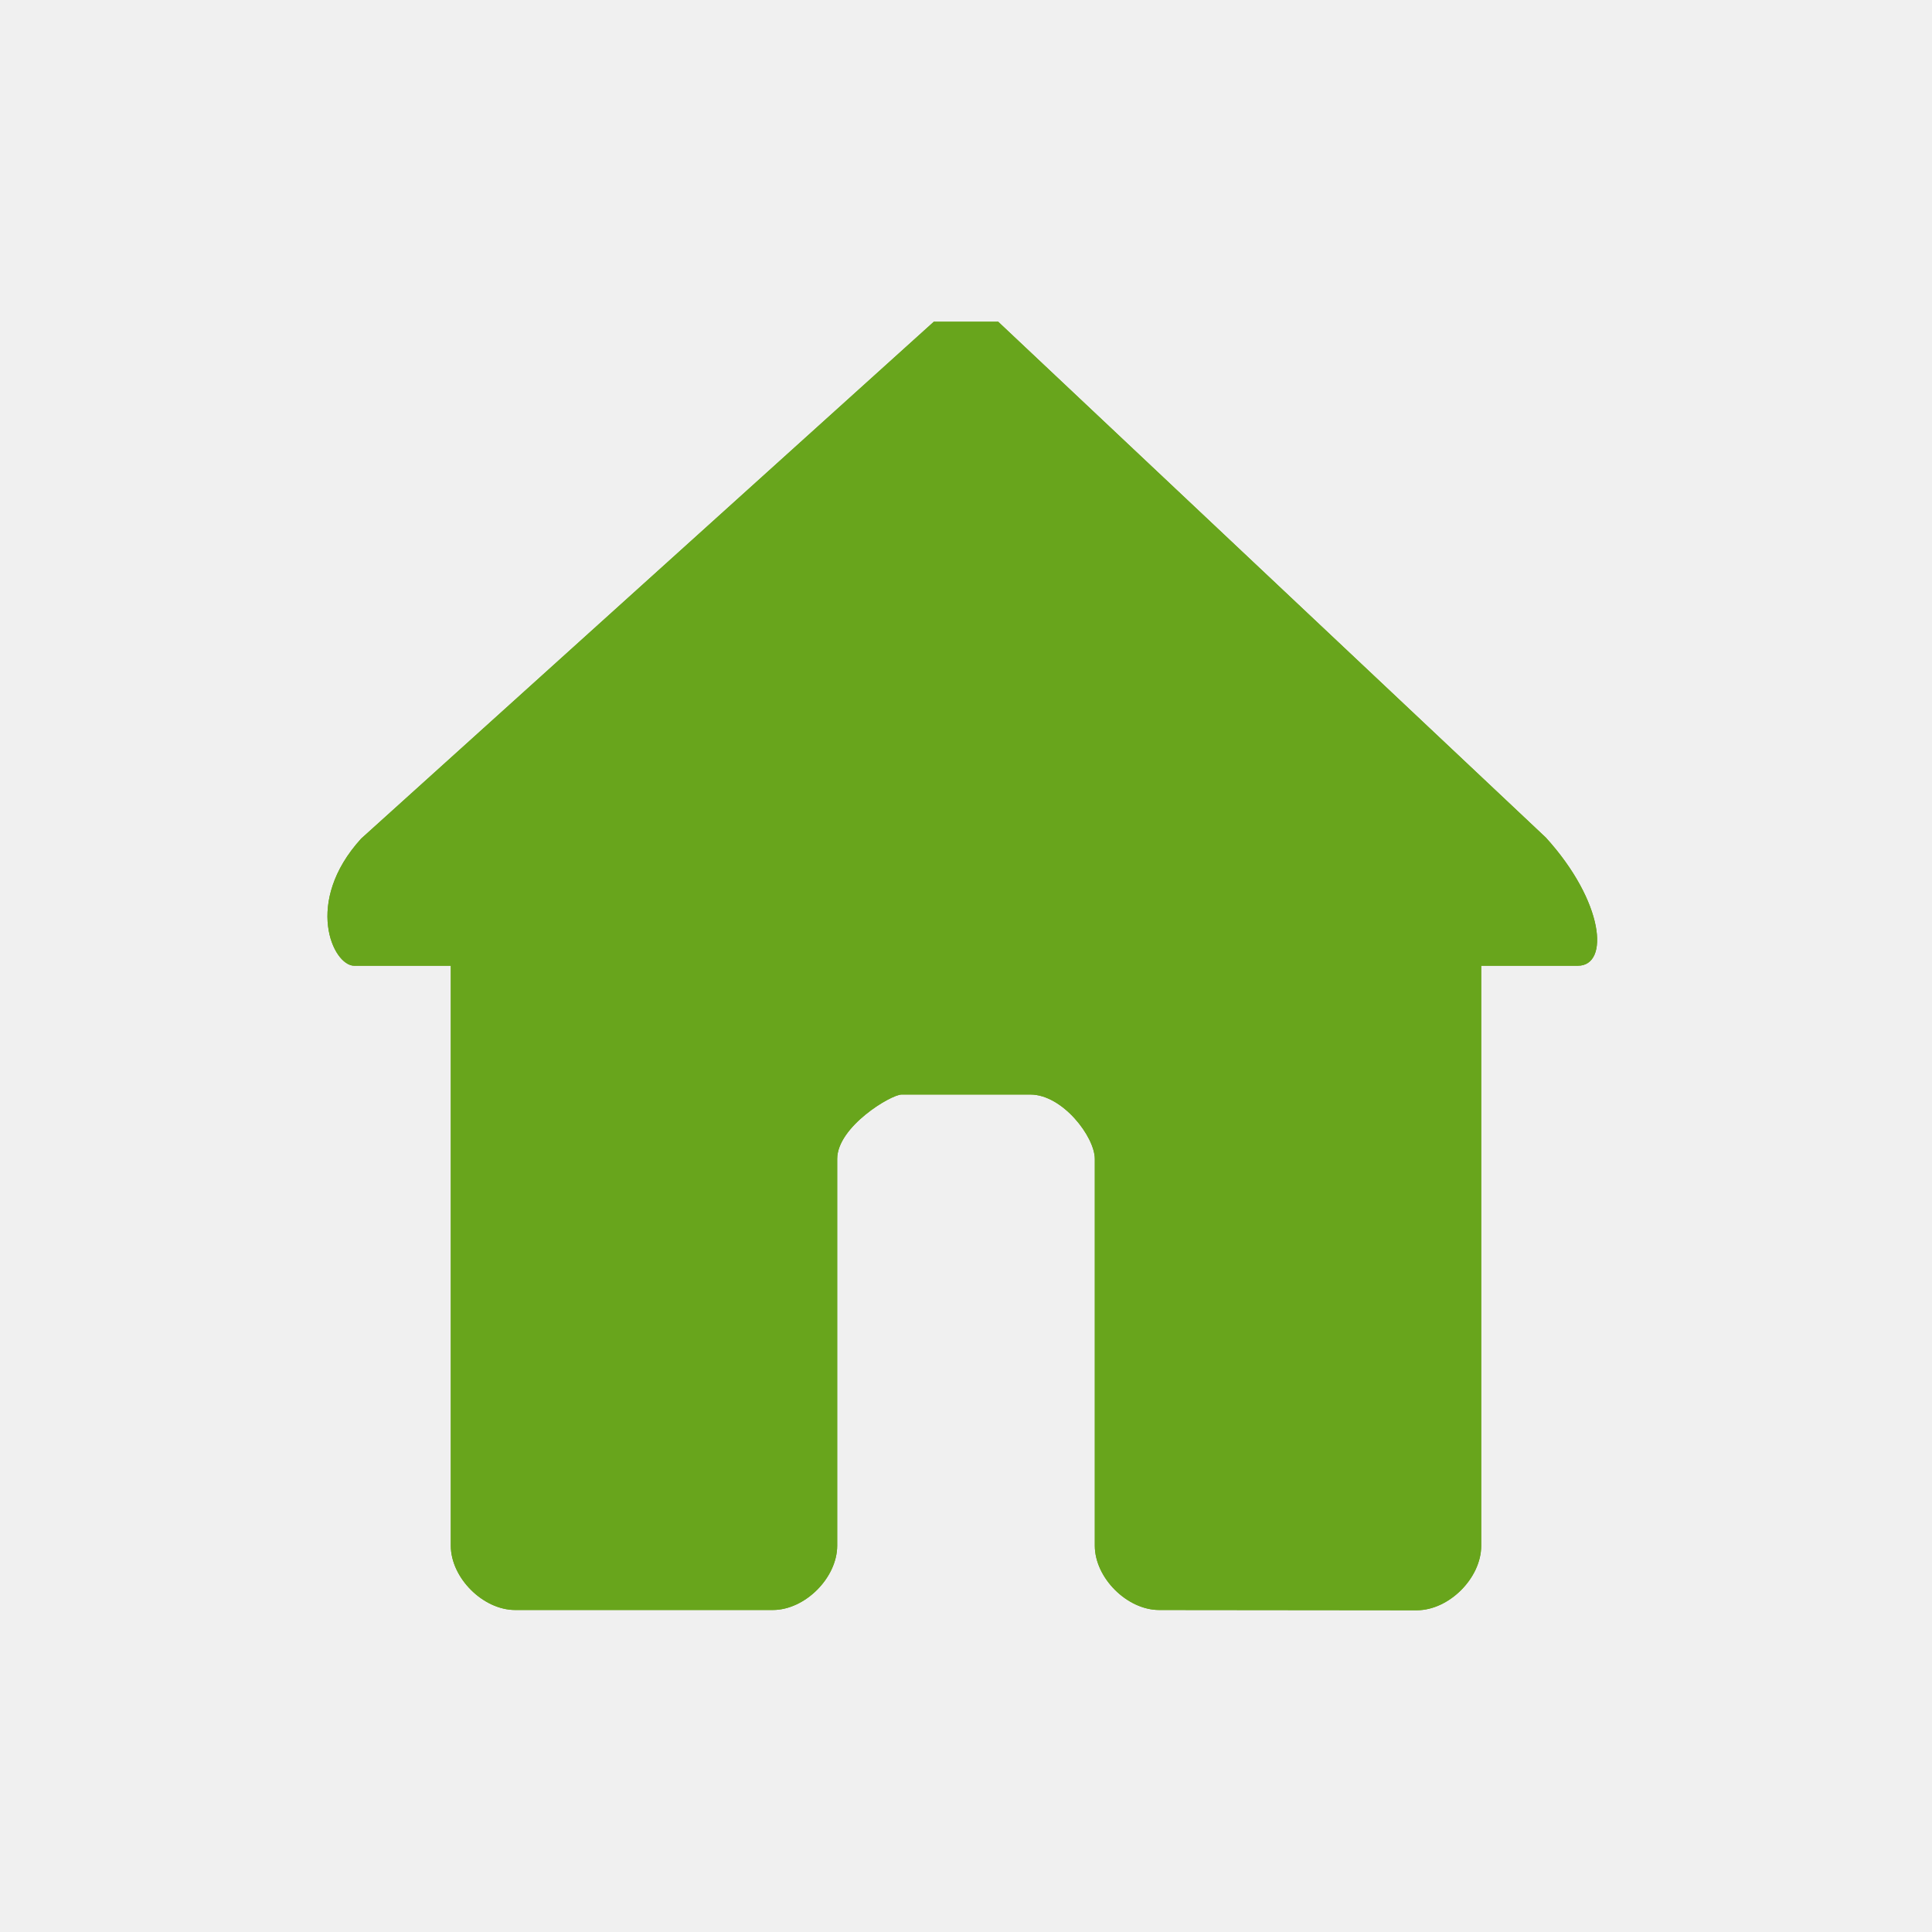
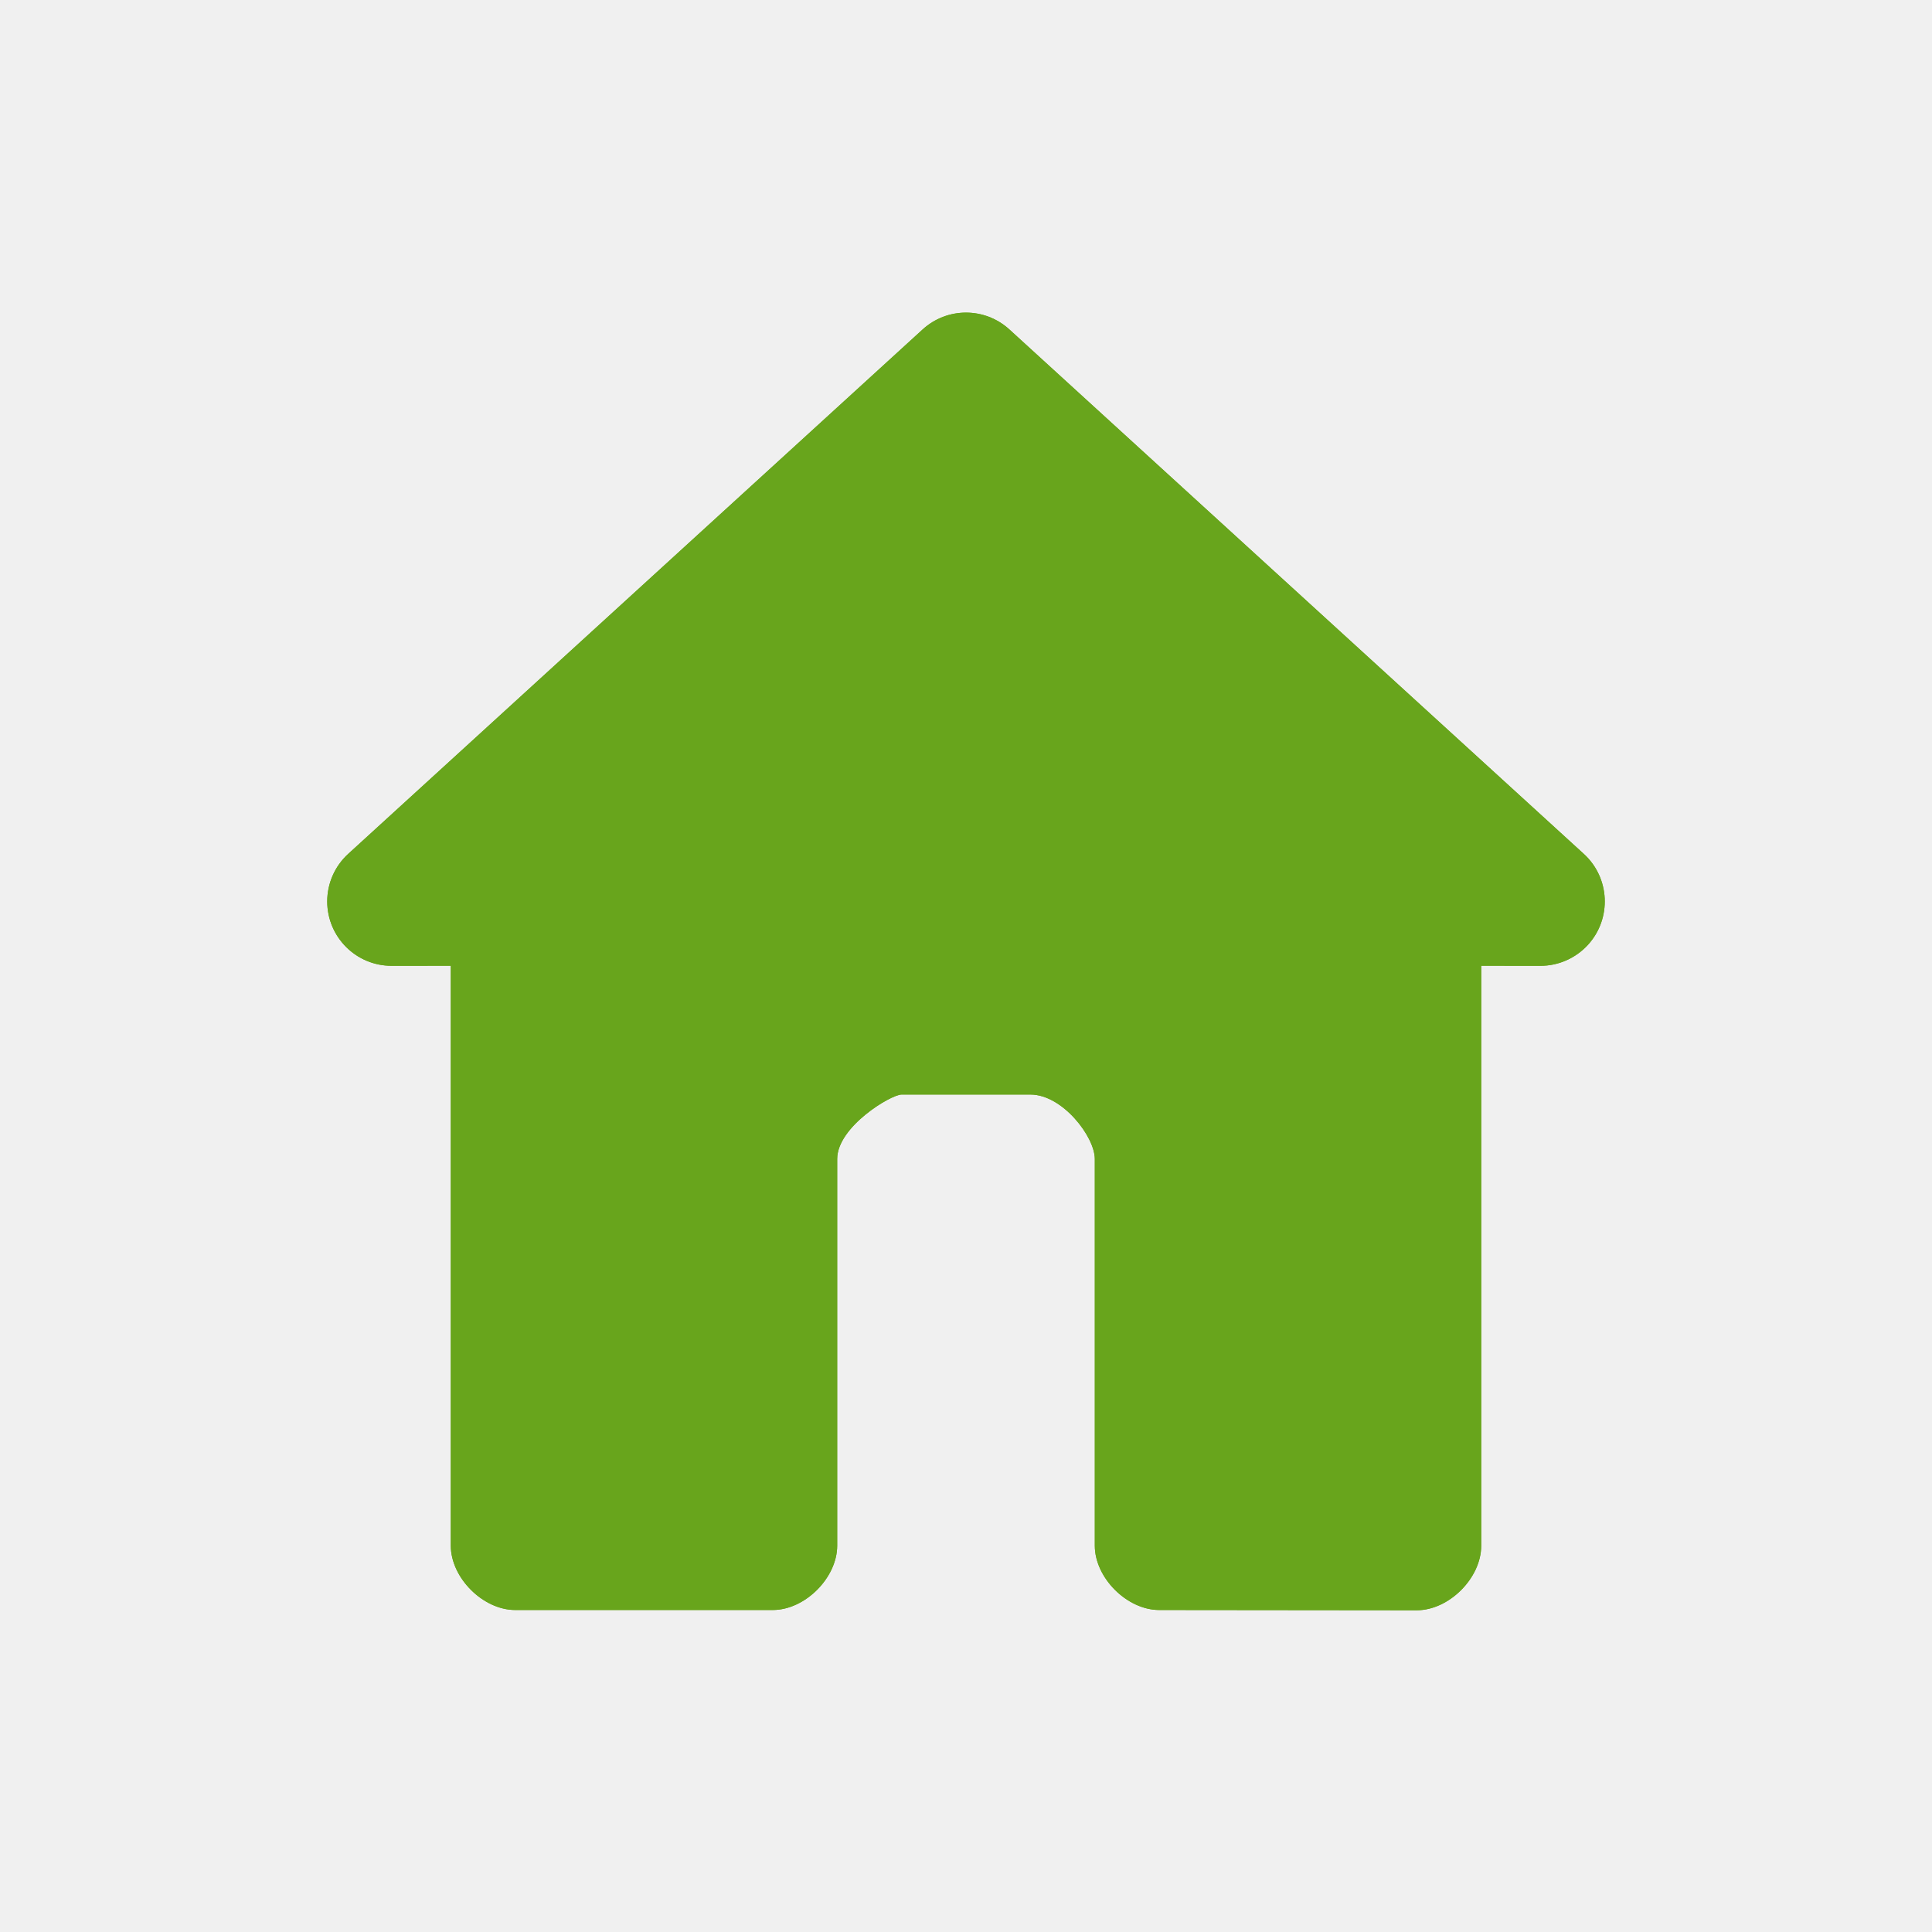
<svg xmlns="http://www.w3.org/2000/svg" xmlns:xlink="http://www.w3.org/1999/xlink" width="30px" height="30px" viewBox="0 0 30 30" version="1.1">
  <defs>
-     <path d="M19.5,10.996 C19.168,10.996 18.668,10.996 18,10.996 L18,20.004 C18,20.504 17.5,21.004 17,21.004 L13,21 C12.5,21 12,20.5 12,20 L12,13.996 C12,13.653 11.5,12.996 11,12.996 L9,12.996 C8.835,12.996 8,13.496 8,13.996 L8,20 C8,20.5 7.5,21 7,21 L3,21 C2.5,21 2,20.5 2,20 L2,10.996 C1.22,10.996 0.72,10.996 0.5,10.996 C0.17,10.996 -0.29,10.009 0.608,9.022 L9.5,0.996 L10.5,0.996 L19.004,9.006 C19.908,10.001 19.997,10.997 19.5,10.996 Z" id="path-1" />
+     <path d="M18.918,10.997 L18,10.996 L18,20.004 C18,20.504 17.5,21.004 17,21.004 L13,21 C12.5,21 12,20.5 12,20 L12,13.996 C12,13.653 11.5,12.996 11,12.996 L9,12.996 C8.835,12.996 8,13.496 8,13.996 L8,20 C8,20.5 7.5,21 7,21 L3,21 C2.5,21 2,20.5 2,20 L2,10.996 L1.082,10.997 C0.53,10.998 0.082,10.551 0.081,9.998 C0.081,9.717 0.199,9.449 0.407,9.259 L9.326,1.116 C9.708,0.767 10.292,0.767 10.674,1.116 L19.593,9.259 C20.001,9.631 20.03,10.264 19.657,10.672 C19.467,10.879 19.199,10.998 18.918,10.997 Z" id="path-1" />
  </defs>
  <g id="Symbols" stroke="none" stroke-width="1" fill="none" fill-rule="evenodd">
    <g id="Icons-/-Home">
      <g id="Group" transform="translate(5, 4)">
        <mask id="mask-2" fill="white">
          <use xlink:href="#path-1" />
        </mask>
        <use id="Mask" fill="#68A51C" xlink:href="#path-1" />
        <g id="UI/Color/Flat/ASDA-Green-New" mask="url(#mask-2)" fill="#68A51C">
          <g transform="translate(-5, -4)" id="Base">
            <rect x="0" y="0" width="30" height="30" />
          </g>
        </g>
      </g>
    </g>
  </g>
</svg>
